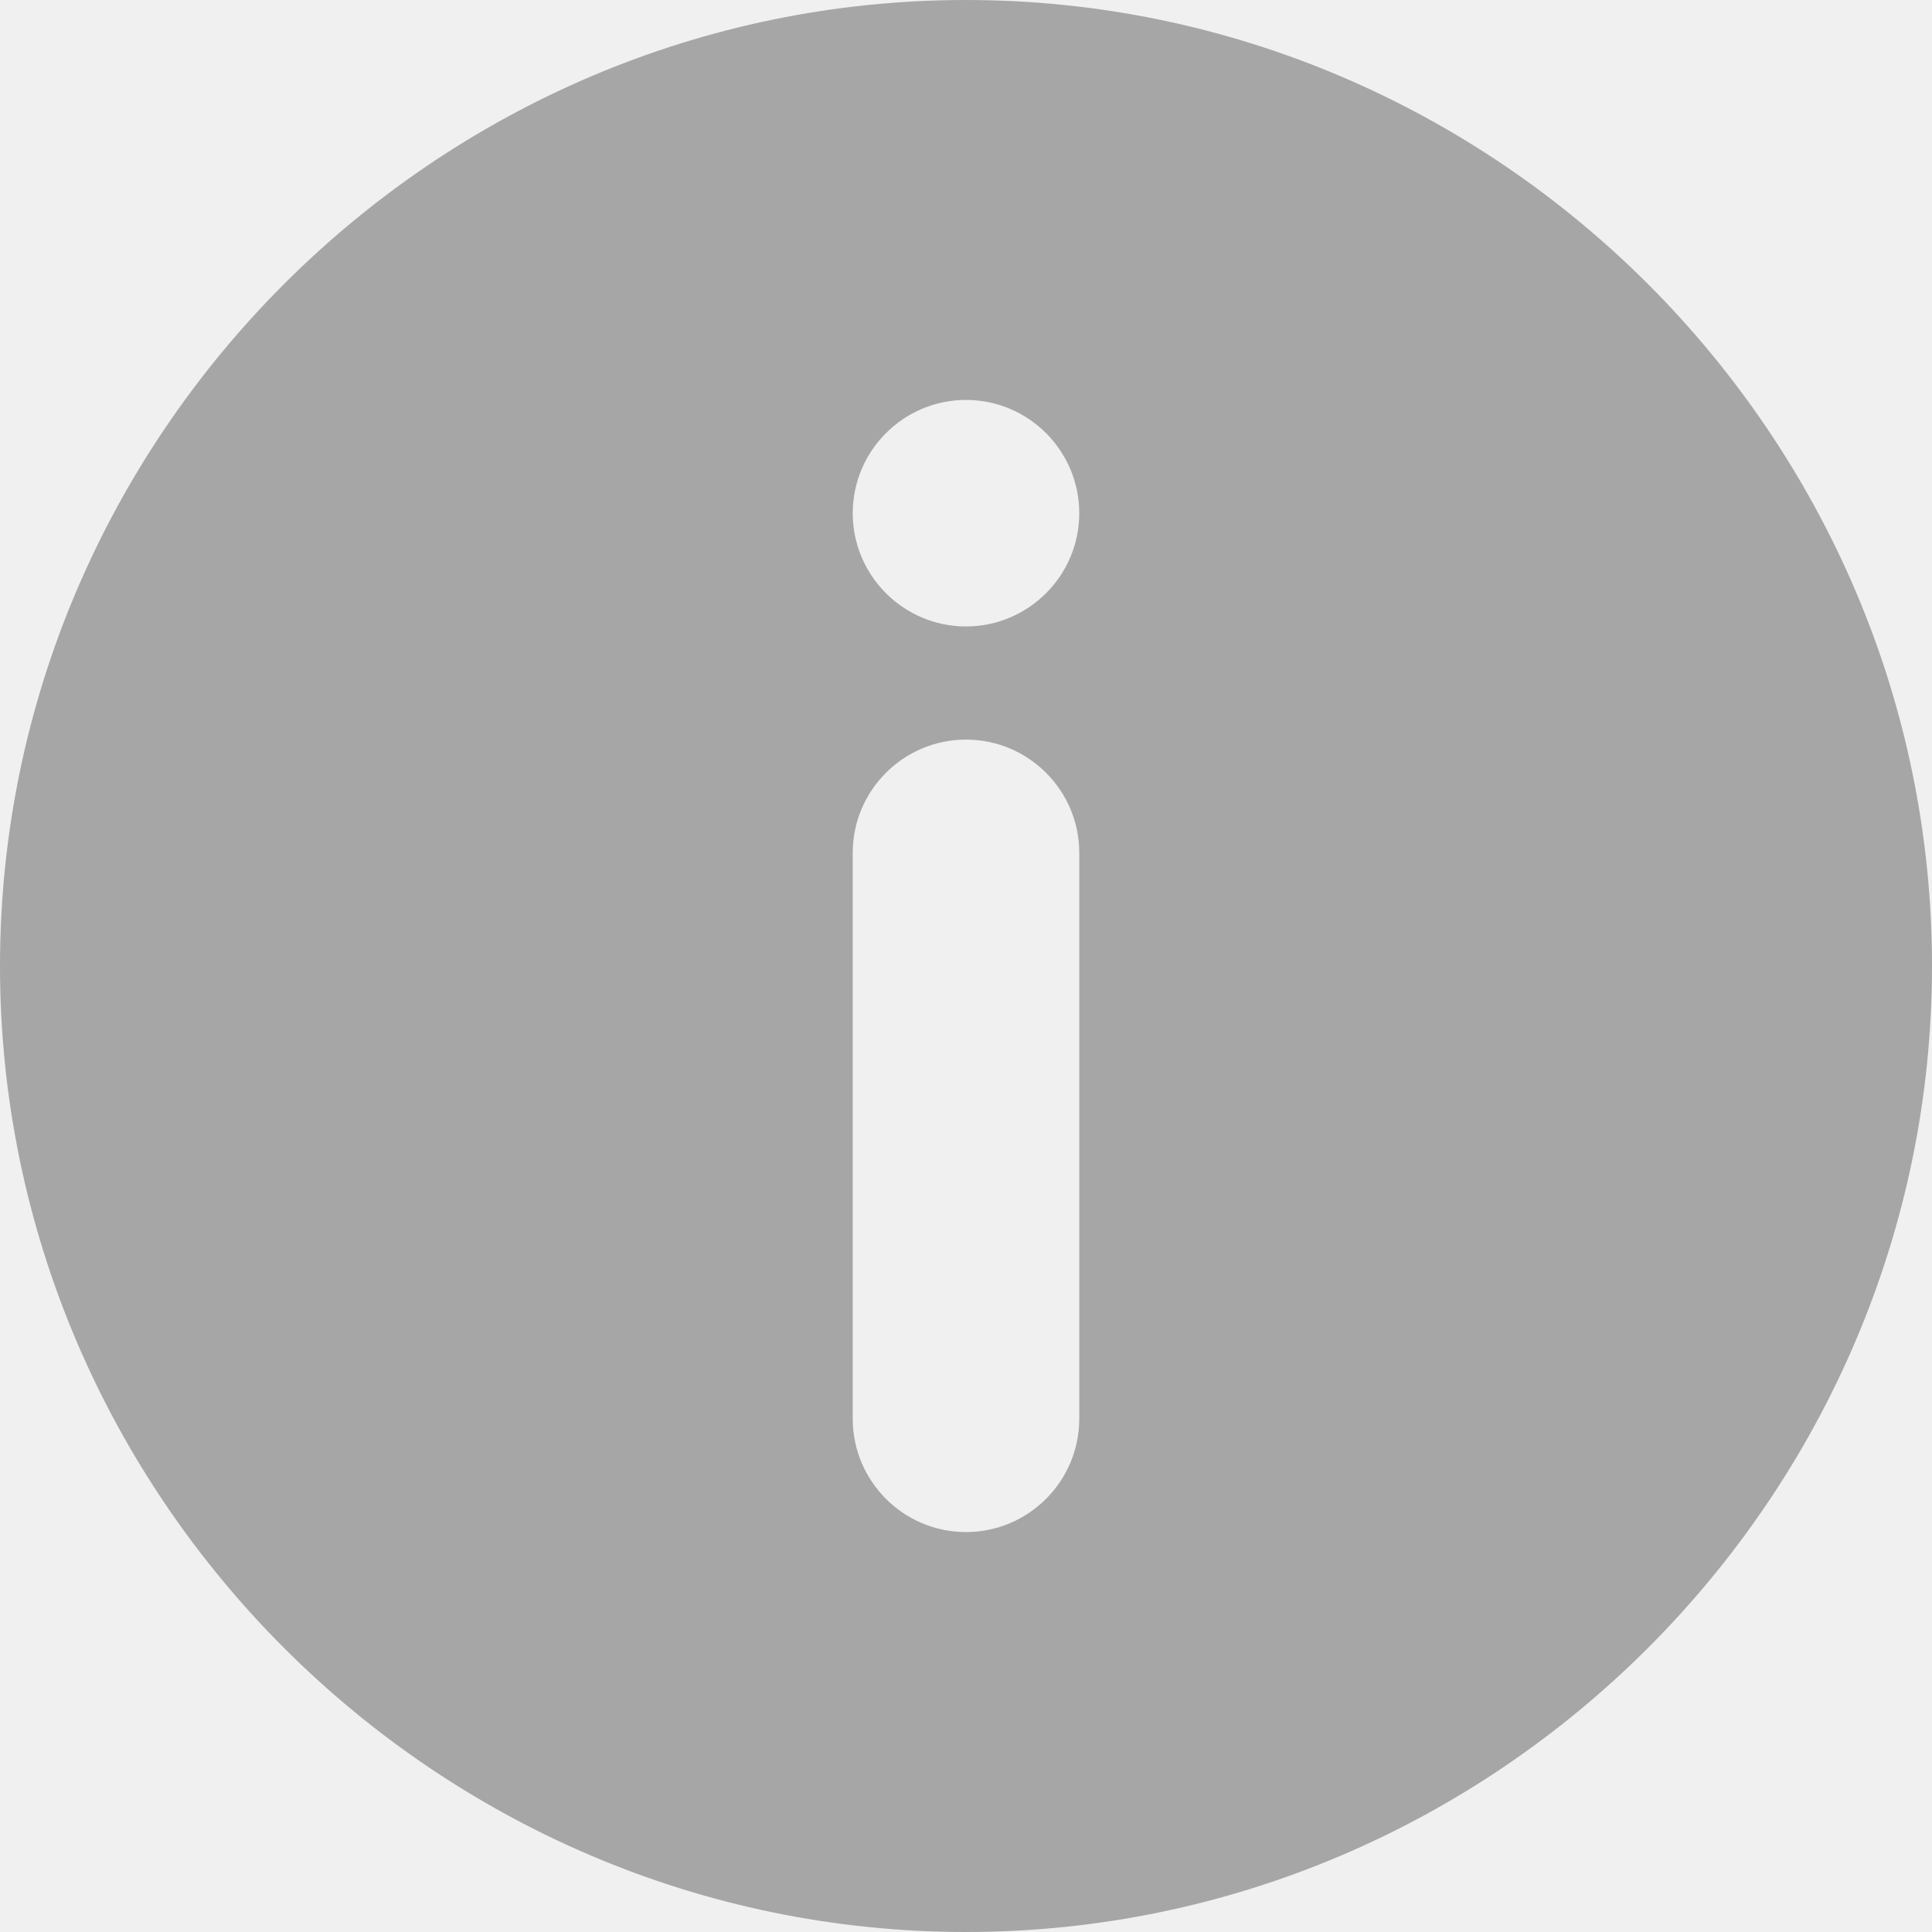
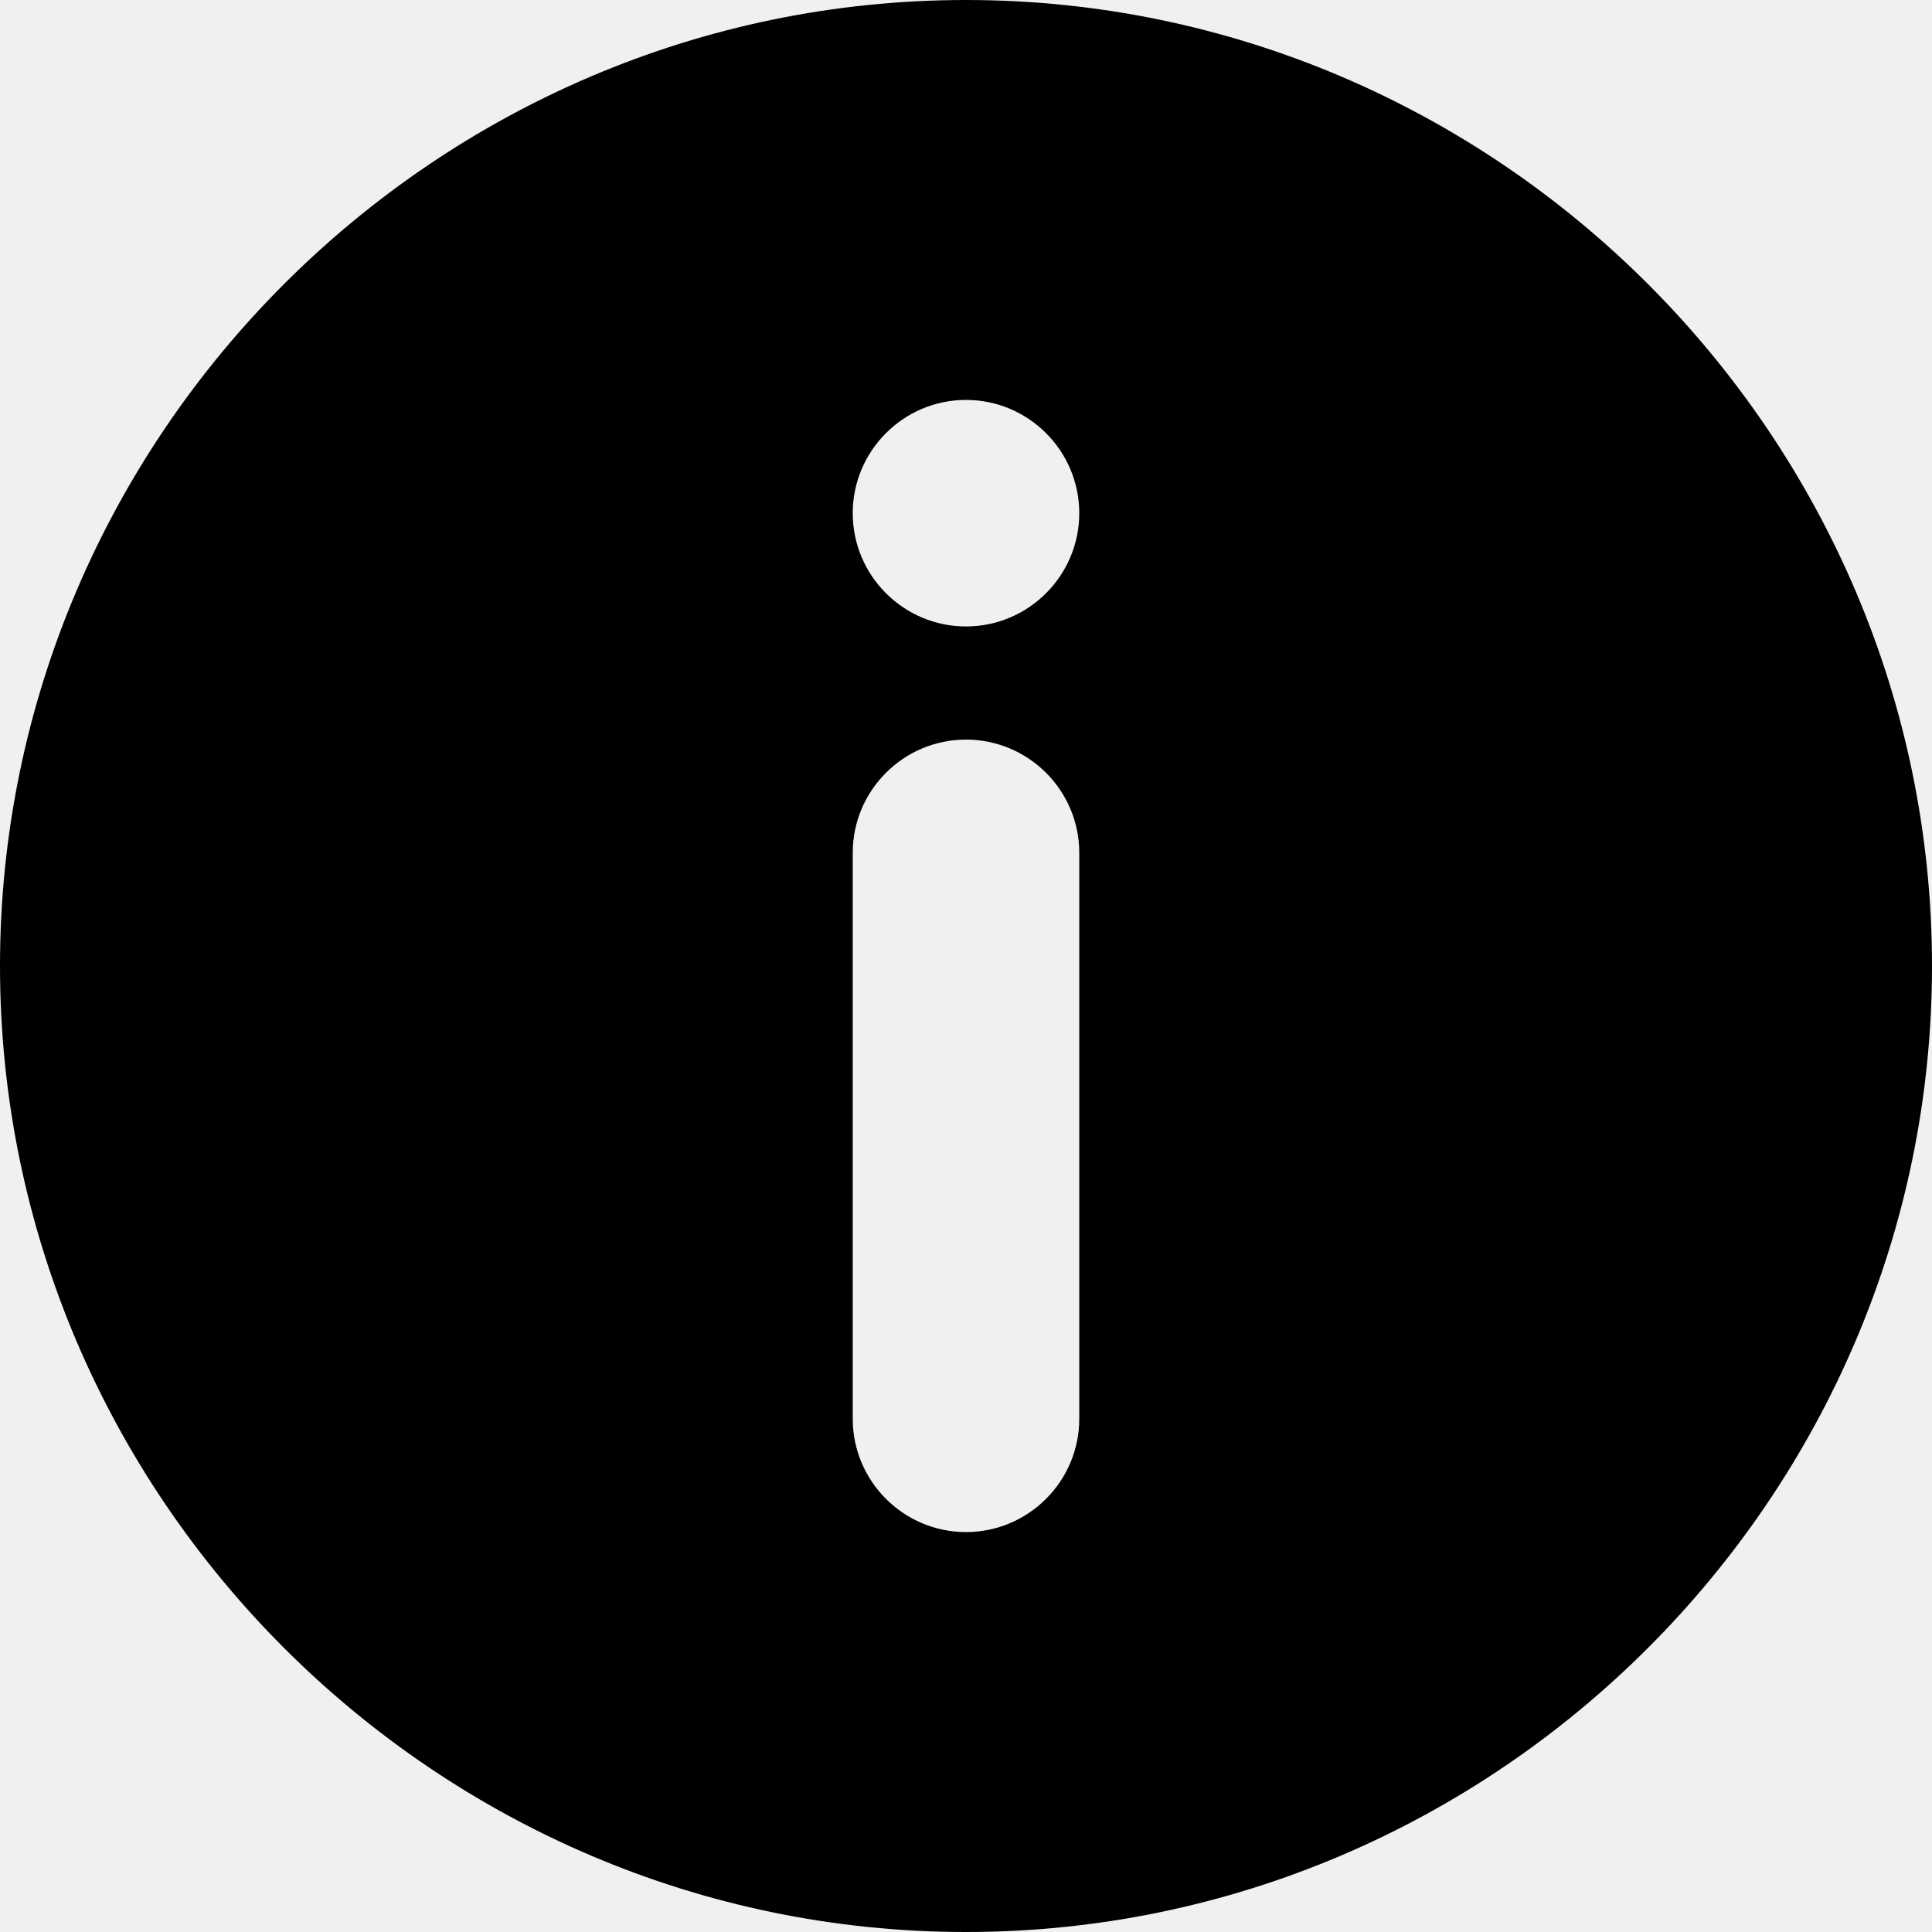
<svg xmlns="http://www.w3.org/2000/svg" width="16" height="16" viewBox="0 0 16 16" fill="none">
  <g clip-path="url(#clip0_3268_1078)">
-     <path d="M8 0C3.606 0 0 3.606 0 8C0 12.394 3.606 16 8 16C12.394 16 16 12.394 16 8C16 3.606 12.394 0 8 0ZM8.938 11.75C8.938 12.267 8.517 12.688 8 12.688C7.483 12.688 7.062 12.267 7.062 11.75V7.062C7.062 6.546 7.483 6.125 8 6.125C8.517 6.125 8.938 6.546 8.938 7.062V11.75ZM8 5.188C7.483 5.188 7.062 4.767 7.062 4.25C7.062 3.733 7.483 3.312 8 3.312C8.517 3.312 8.938 3.733 8.938 4.25C8.938 4.767 8.517 5.188 8 5.188Z" fill="#A6A6A6" />
+     <path d="M8 0C3.606 0 0 3.606 0 8C0 12.394 3.606 16 8 16C12.394 16 16 12.394 16 8C16 3.606 12.394 0 8 0ZM8.938 11.75C8.938 12.267 8.517 12.688 8 12.688C7.483 12.688 7.062 12.267 7.062 11.75V7.062C7.062 6.546 7.483 6.125 8 6.125C8.517 6.125 8.938 6.546 8.938 7.062V11.75ZM8 5.188C7.483 5.188 7.062 4.767 7.062 4.25C7.062 3.733 7.483 3.312 8 3.312C8.517 3.312 8.938 3.733 8.938 4.25C8.938 4.767 8.517 5.188 8 5.188Z" fill="currentColor" />
  </g>
  <defs>
    <clipPath id="clip0_3268_1078">
      <rect width="16" height="16" fill="white" />
    </clipPath>
  </defs>
</svg>
